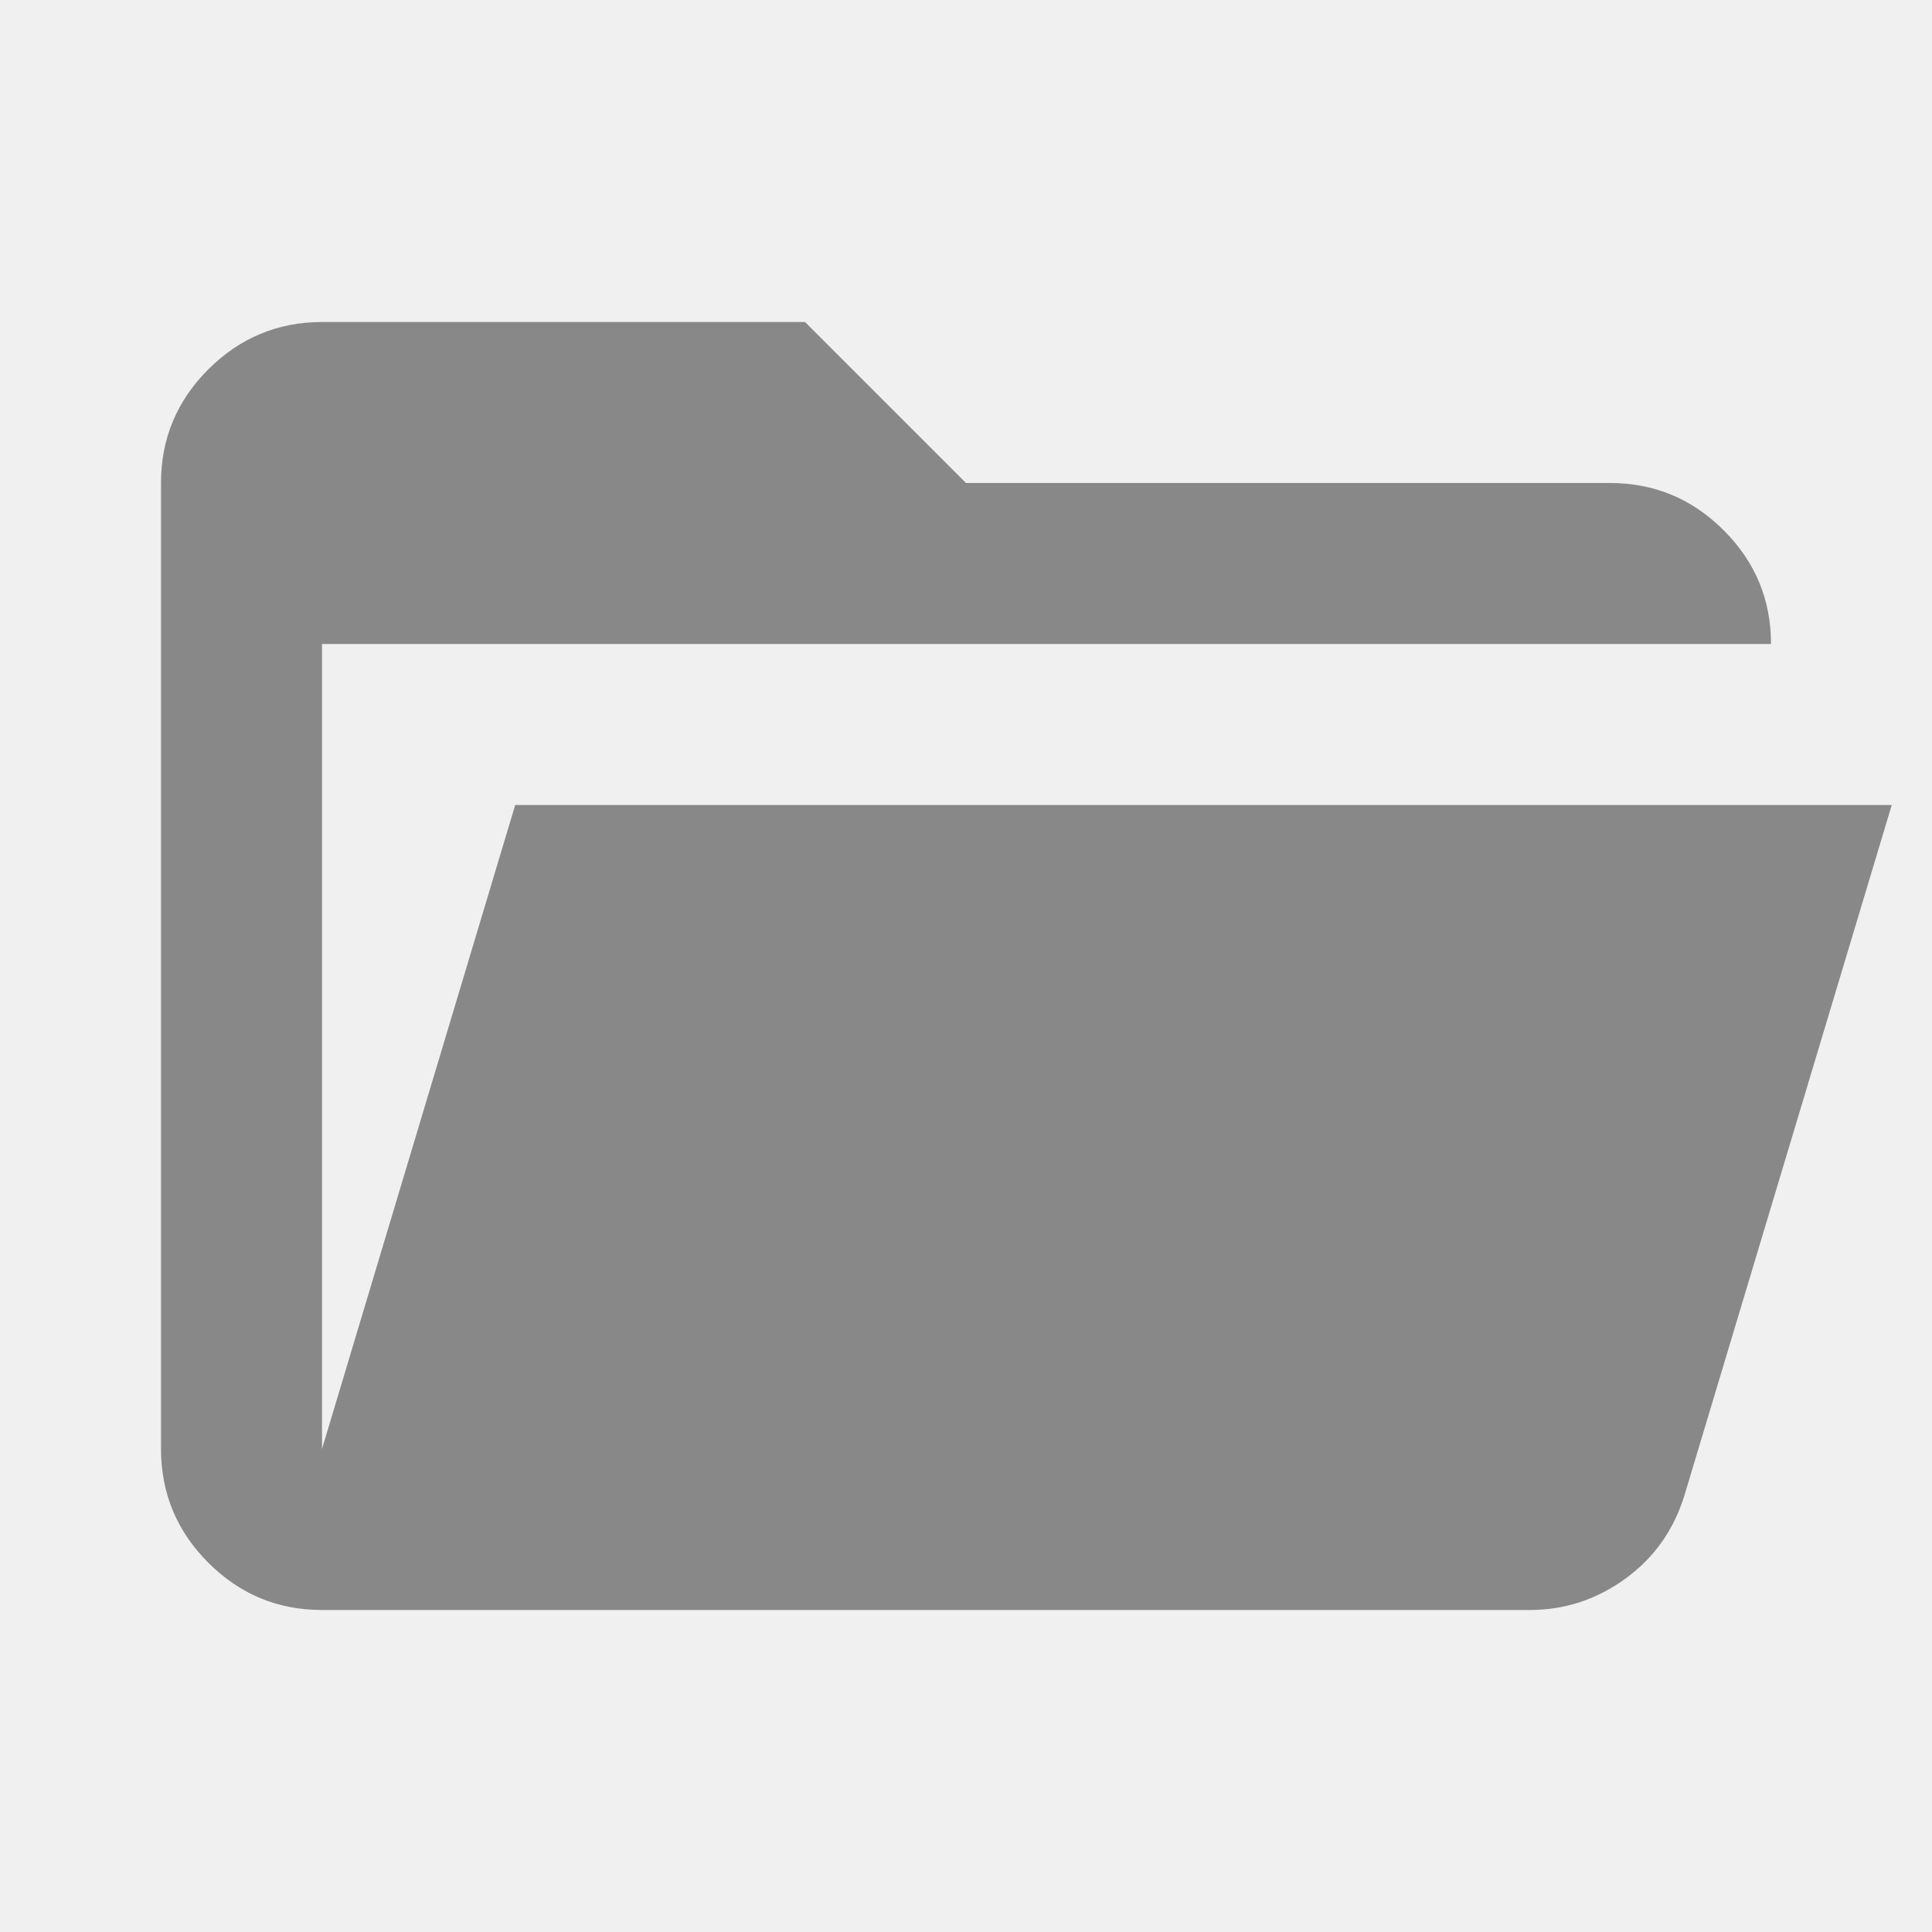
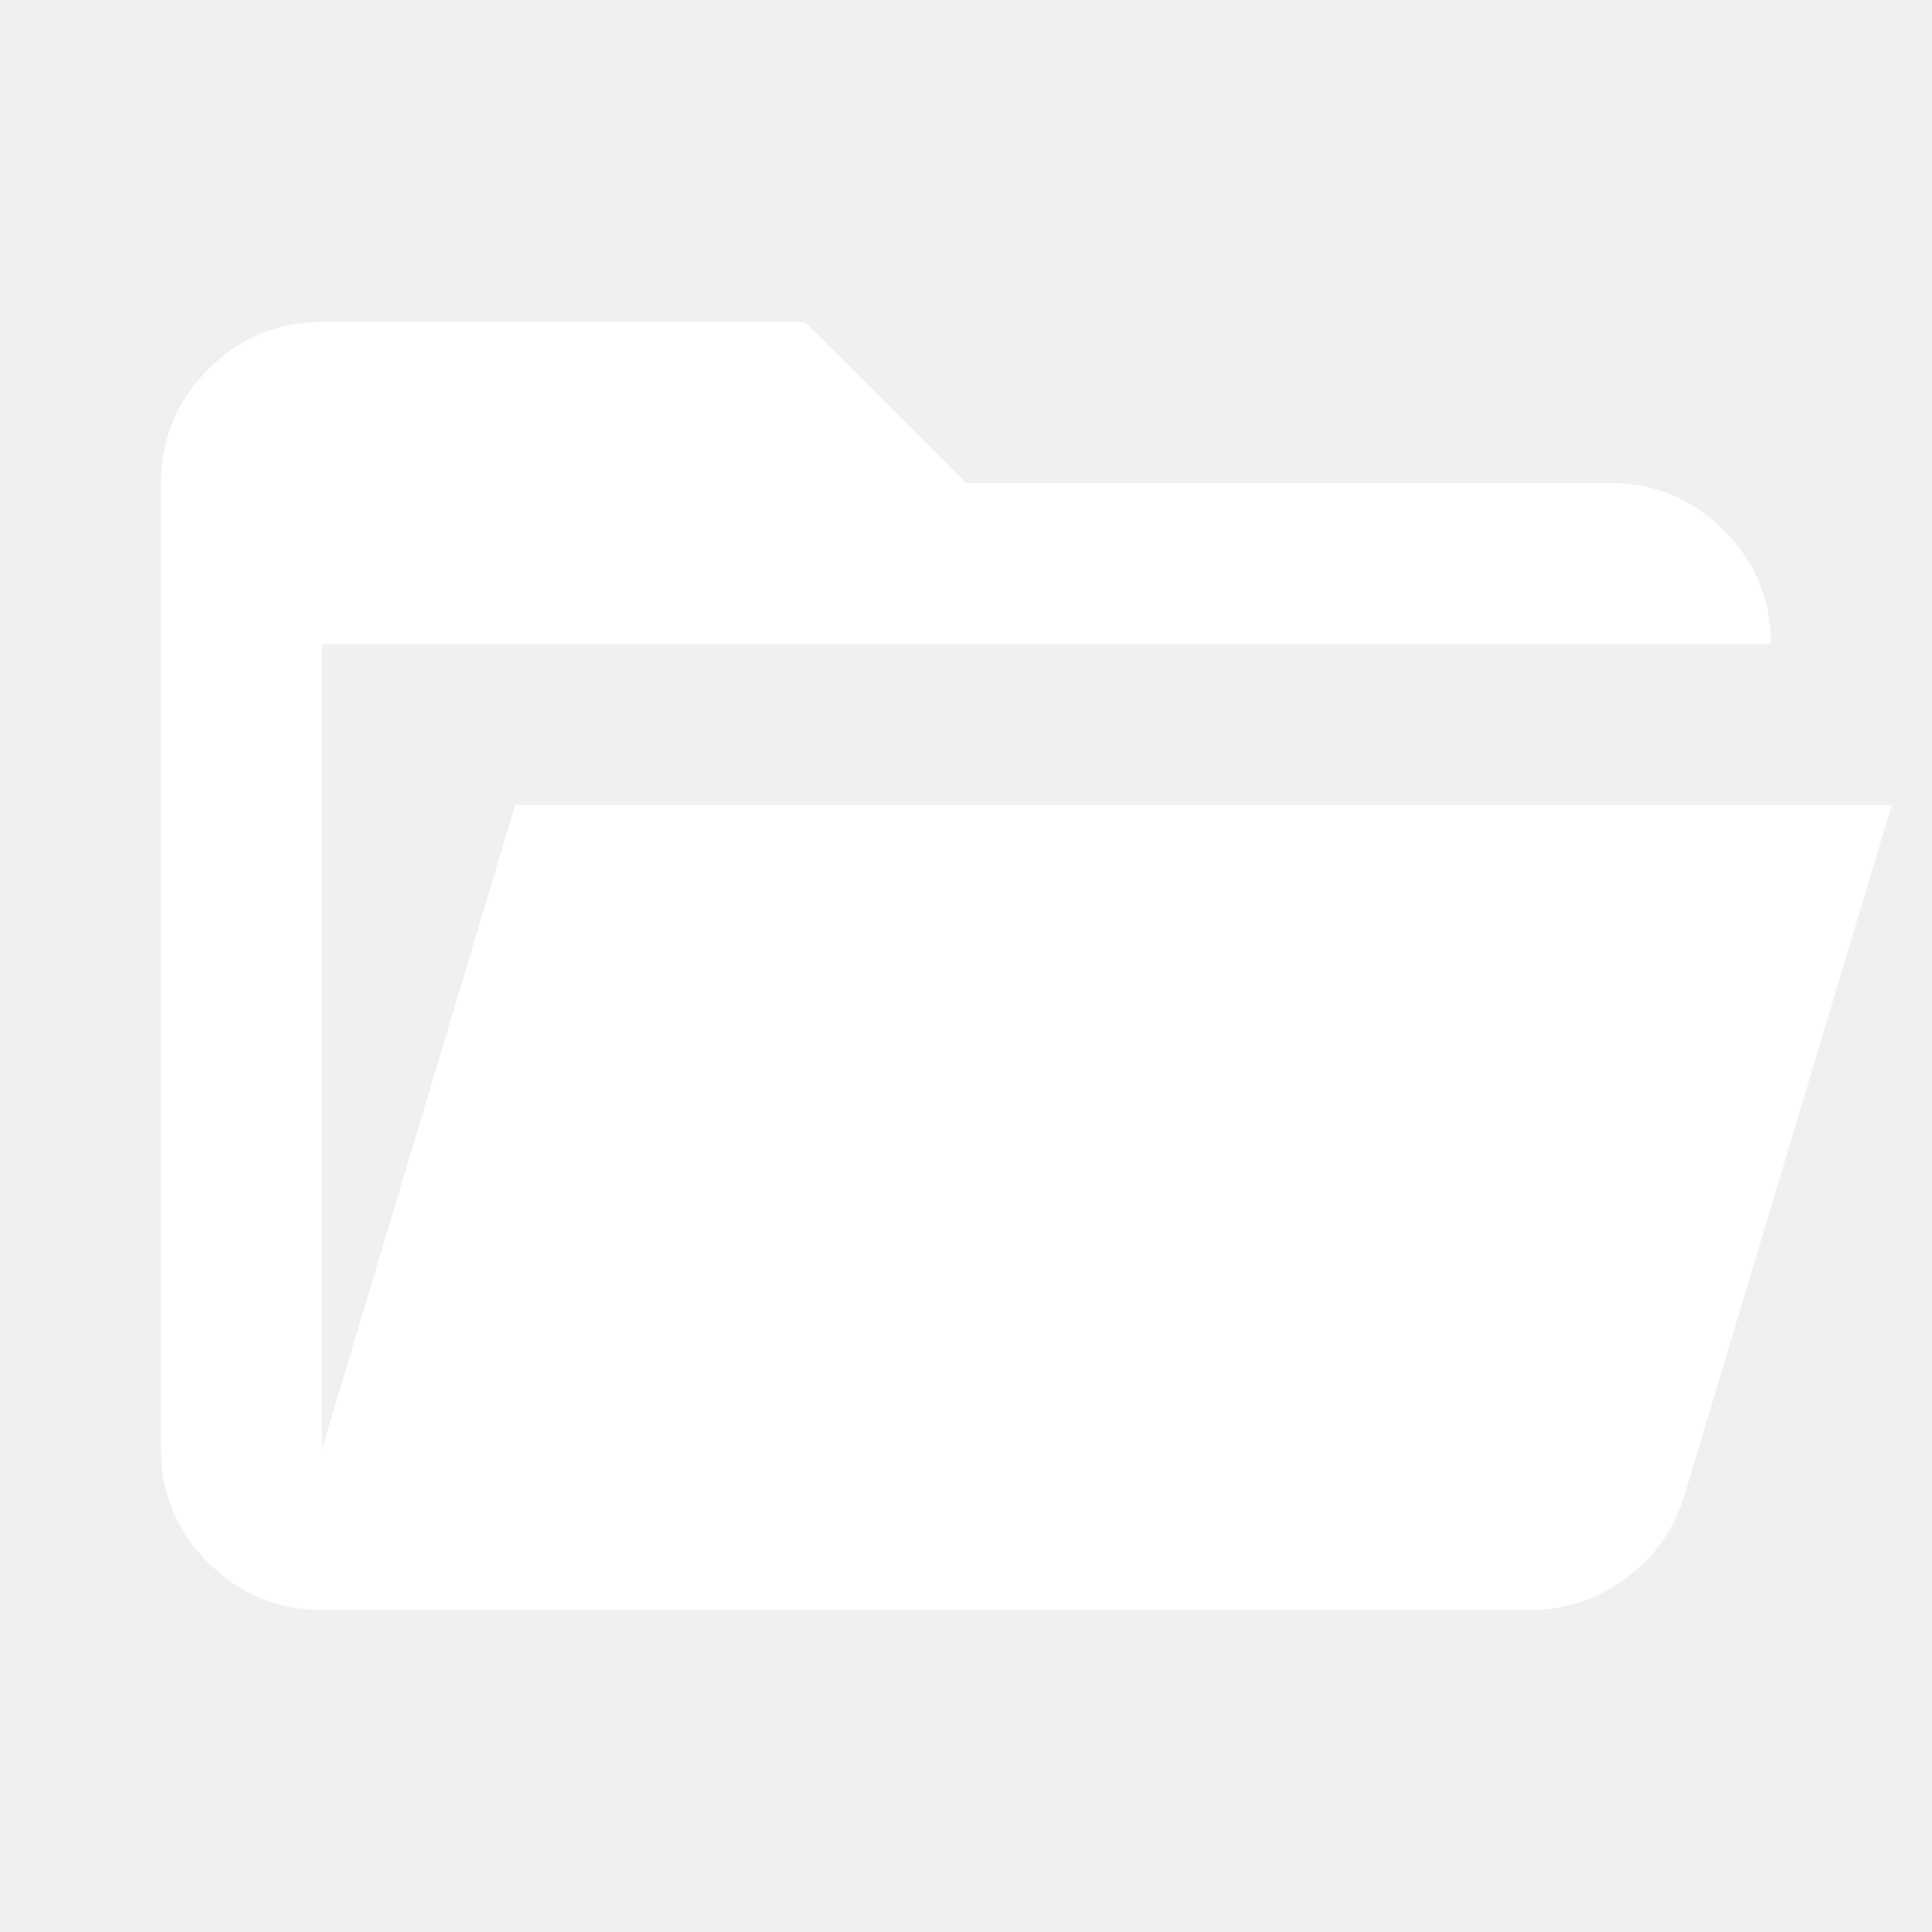
<svg xmlns="http://www.w3.org/2000/svg" width="32" height="32" viewBox="0 0 24 24">
-   <path fill="#888888" d="M4 20q-.825 0-1.412-.587T2 18V6q0-.825.588-1.412T4 4h6l2 2h8q.825 0 1.413.588T22 8H4v10l2.4-8h17.1l-2.575 8.575q-.2.65-.737 1.038T19 20z" />
+   <path fill="white" d="M4 20q-.825 0-1.412-.587T2 18V6q0-.825.588-1.412T4 4h6l2 2h8q.825 0 1.413.588T22 8H4v10l2.4-8h17.1l-2.575 8.575q-.2.65-.737 1.038T19 20z" />
</svg>
